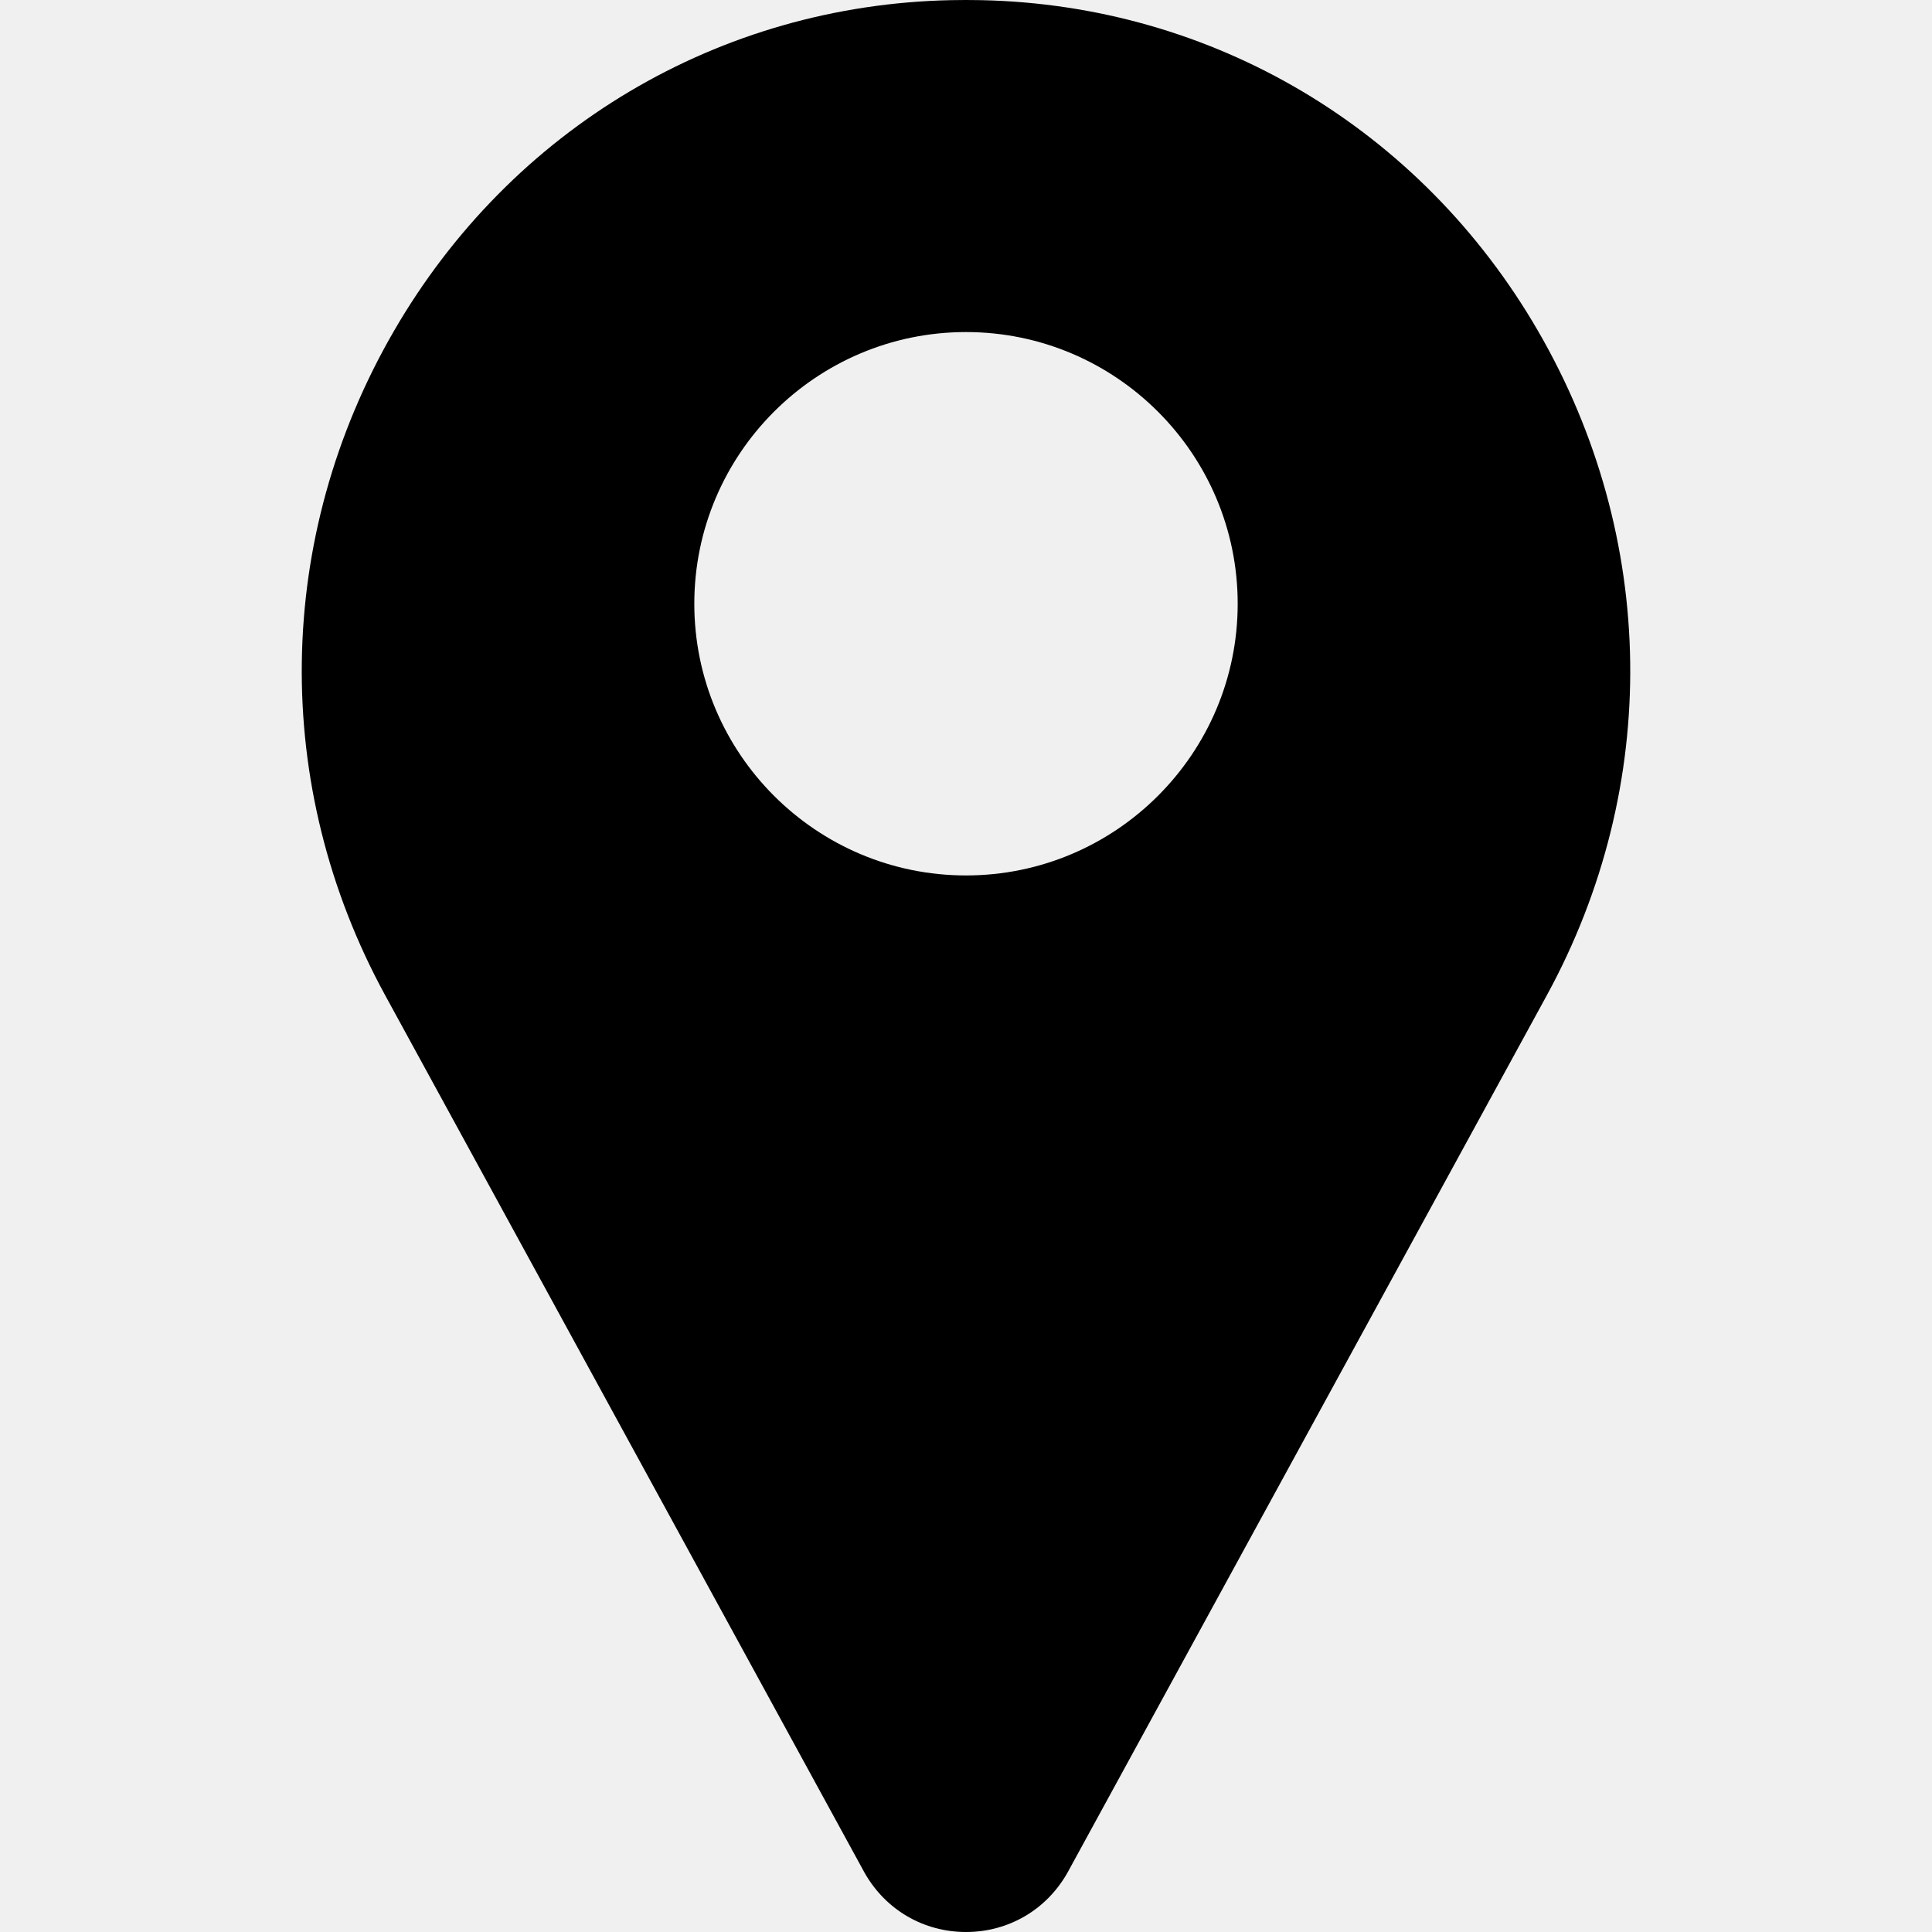
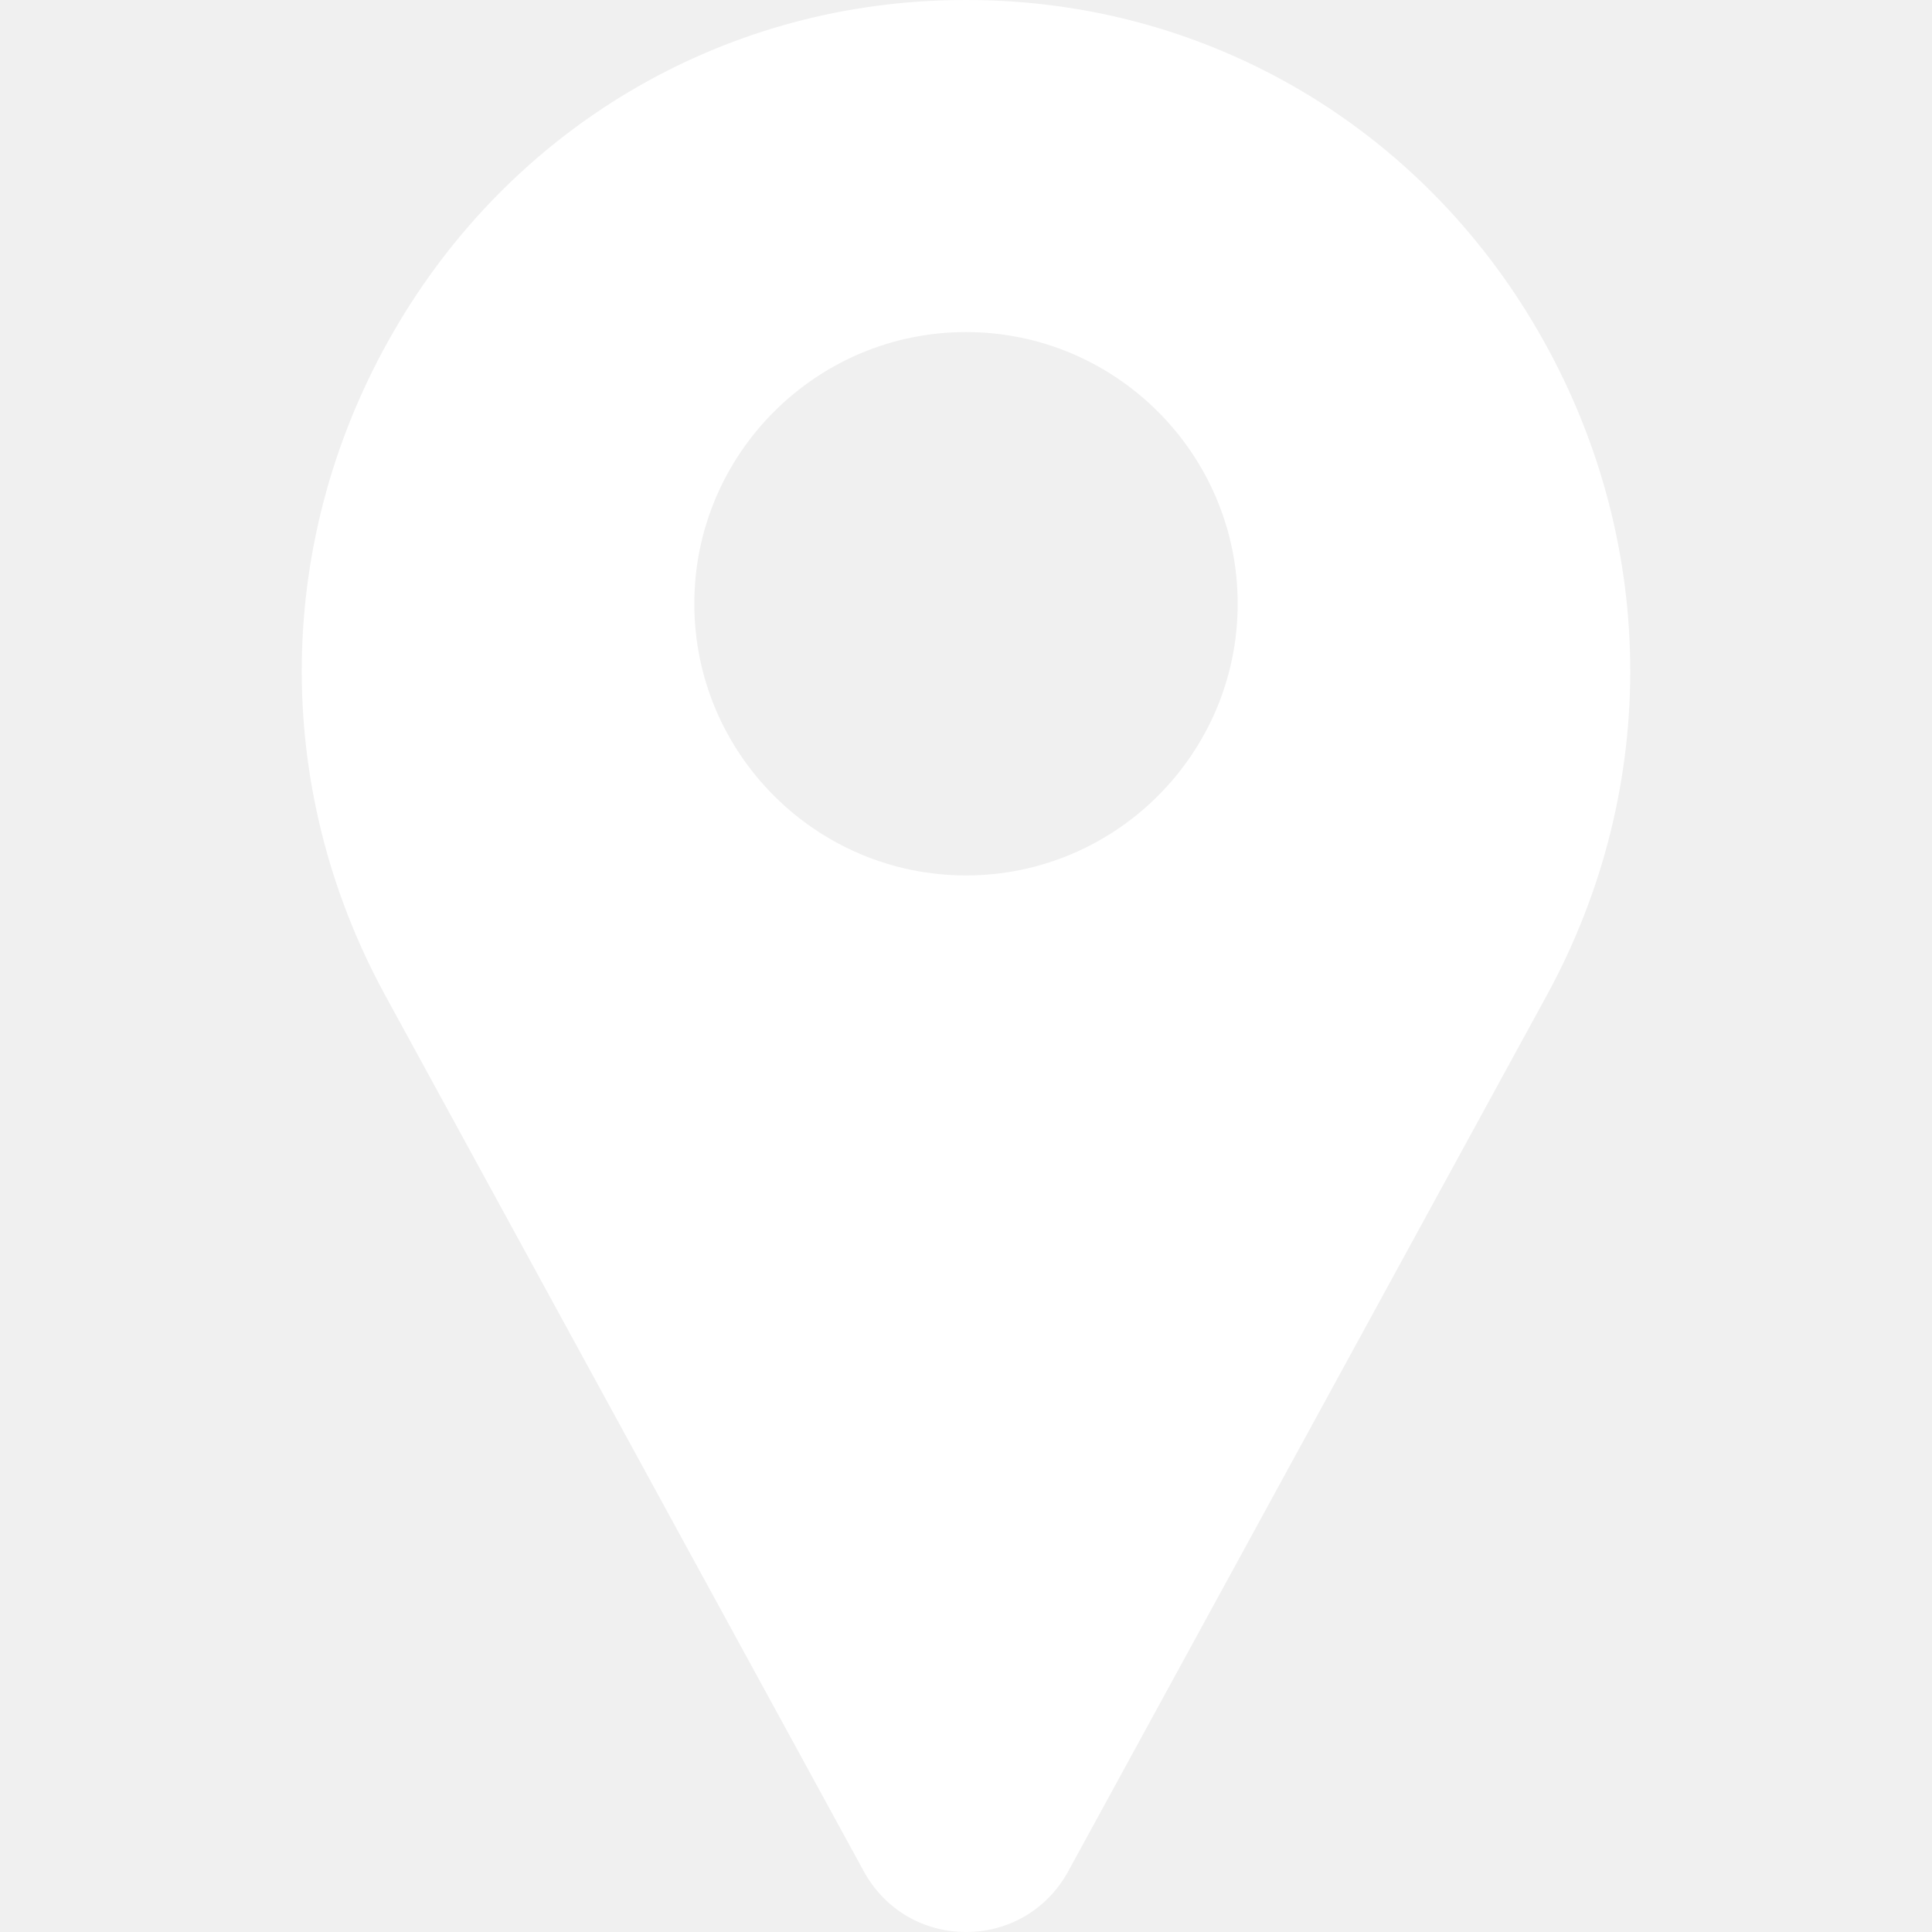
- <svg xmlns="http://www.w3.org/2000/svg" id="Layer_1" enable-background="new 0 0 512 512" height="512" viewBox="0 0 512 512" width="512">
+ <svg xmlns="http://www.w3.org/2000/svg" id="Layer_1" enable-background="new 0 0 512 512" height="512" viewBox="0 0 512 512" width="512" fill="#fff">
  <g>
    <path d="m407.579 87.677c-31.073-53.624-86.265-86.385-147.64-87.637-2.62-.054-5.257-.054-7.878 0-61.374 1.252-116.566 34.013-147.64 87.637-31.762 54.812-32.631 120.652-2.325 176.123l126.963 232.387c.057.103.114.206.173.308 5.586 9.709 15.593 15.505 26.77 15.505 11.176 0 21.183-5.797 26.768-15.505.059-.102.116-.205.173-.308l126.963-232.387c30.304-55.471 29.435-121.311-2.327-176.123zm-151.579 144.323c-39.701 0-72-32.299-72-72s32.299-72 72-72 72 32.299 72 72-32.298 72-72 72z" />
  </g>
</svg>
